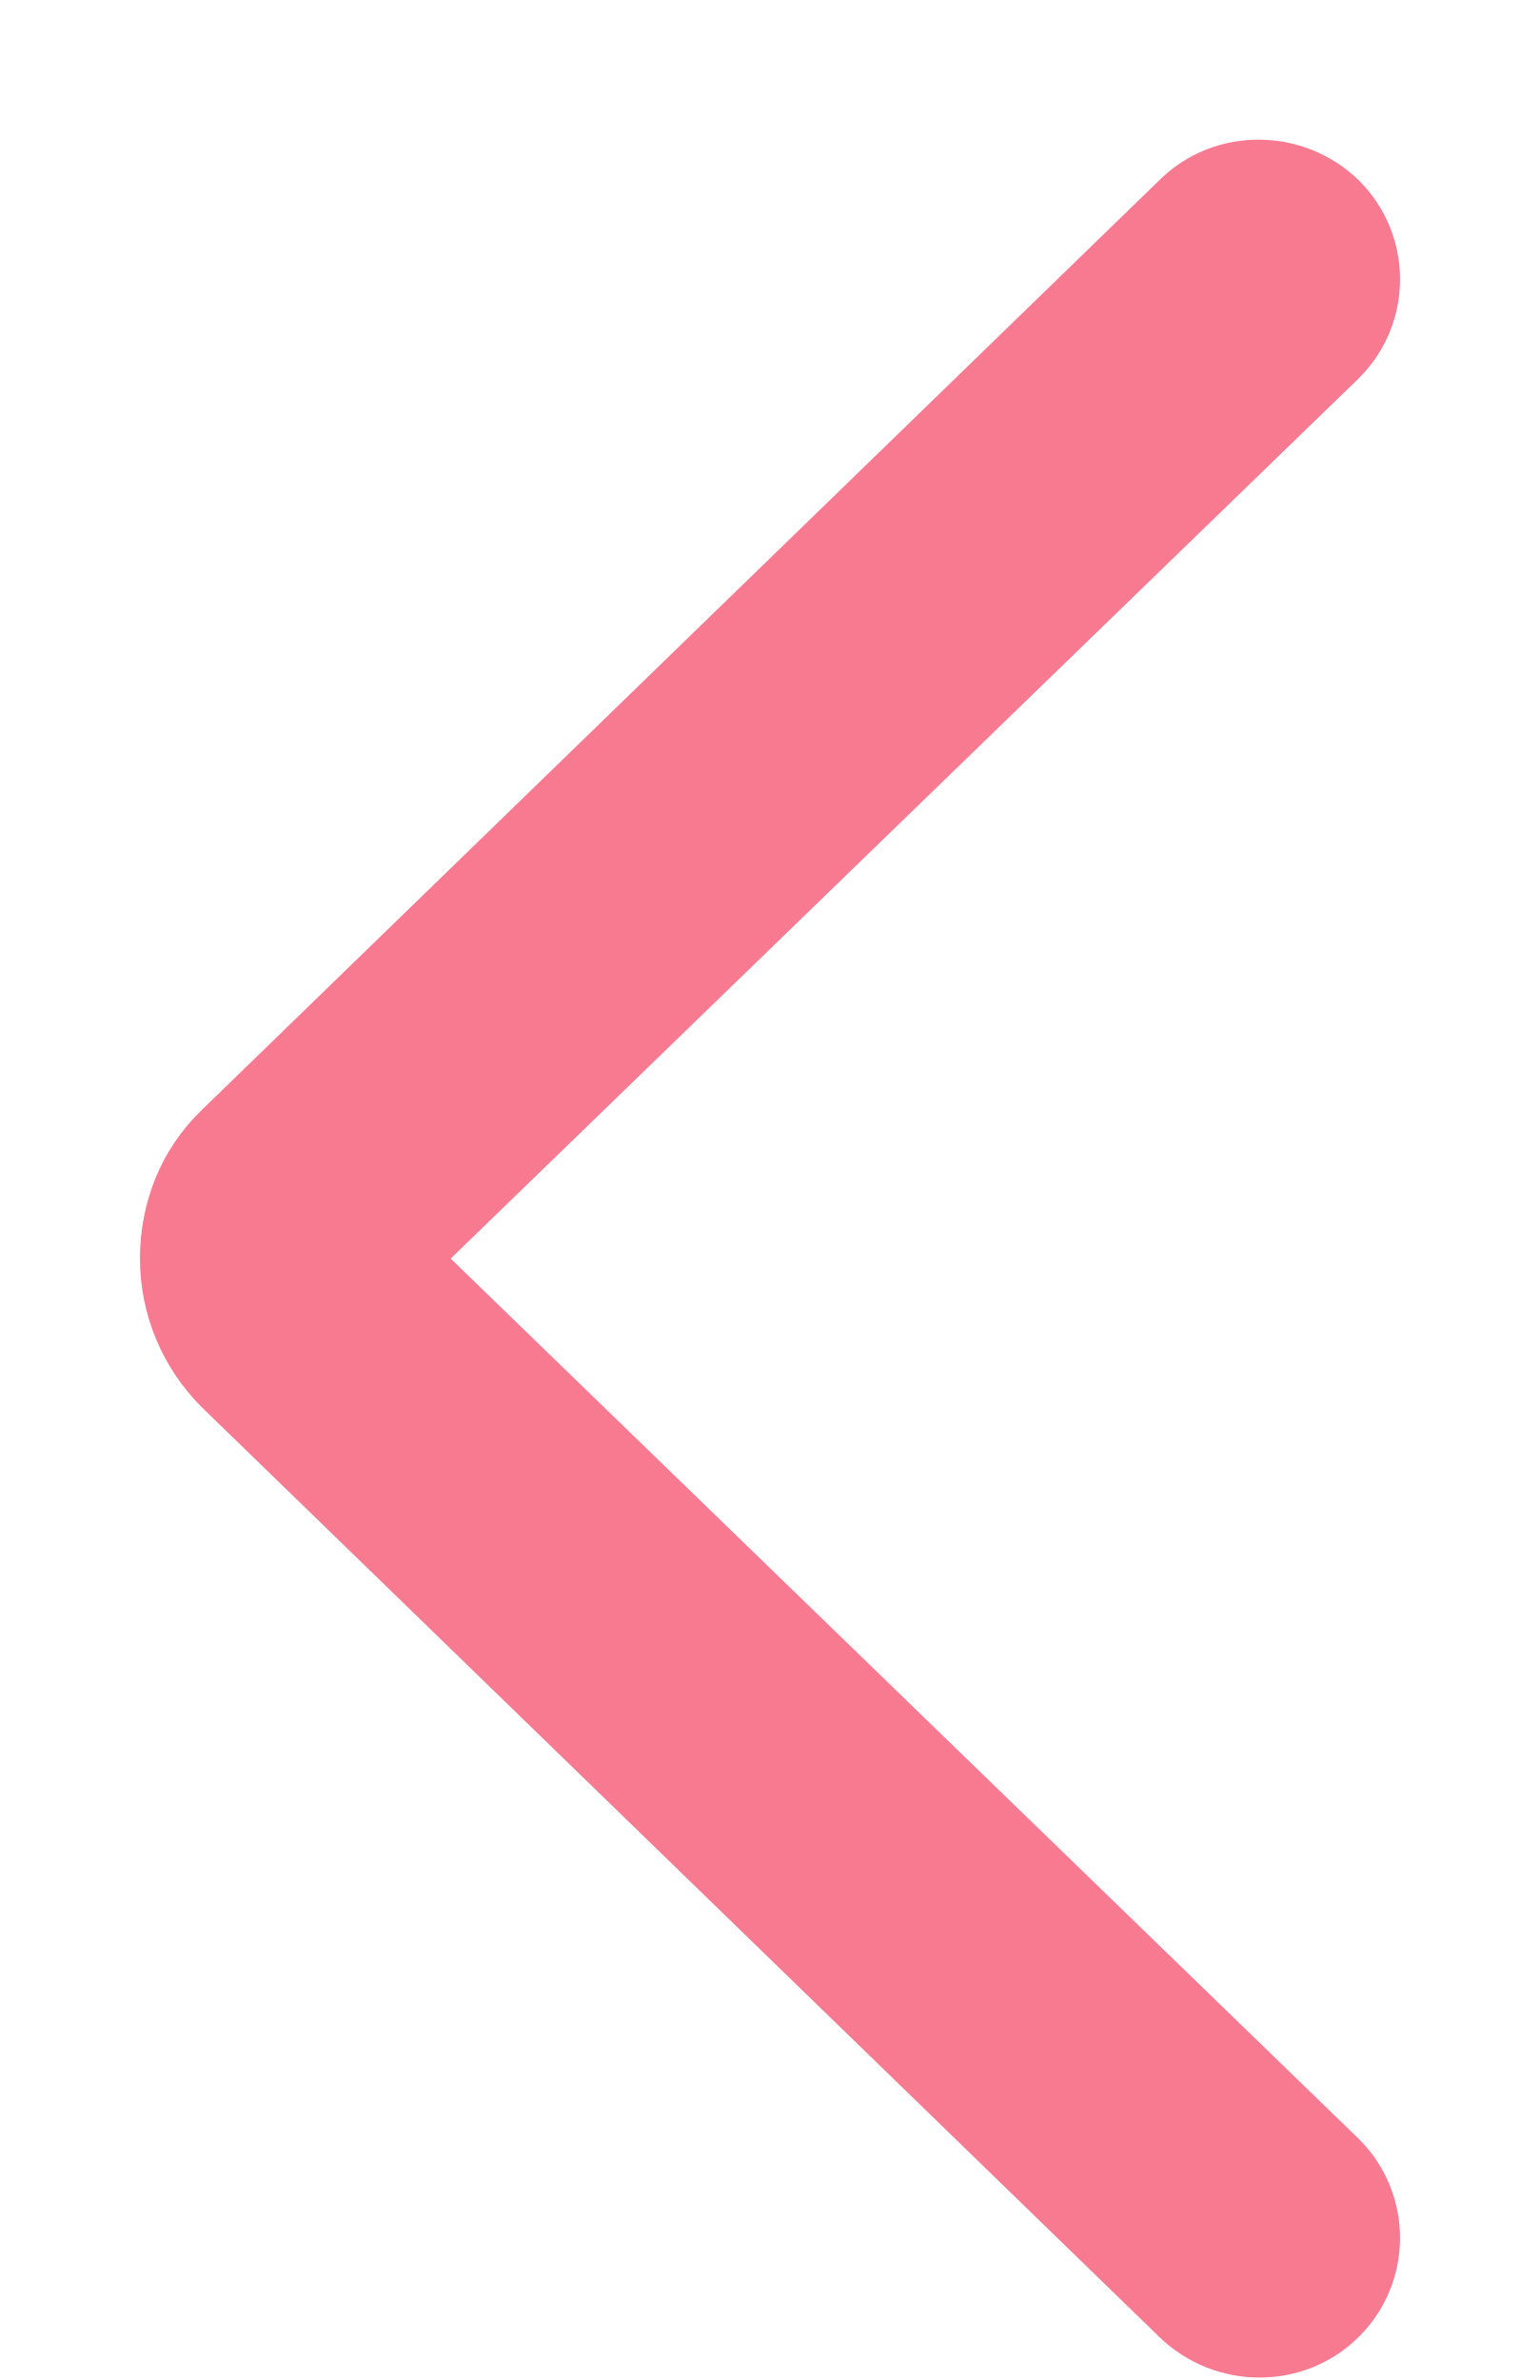
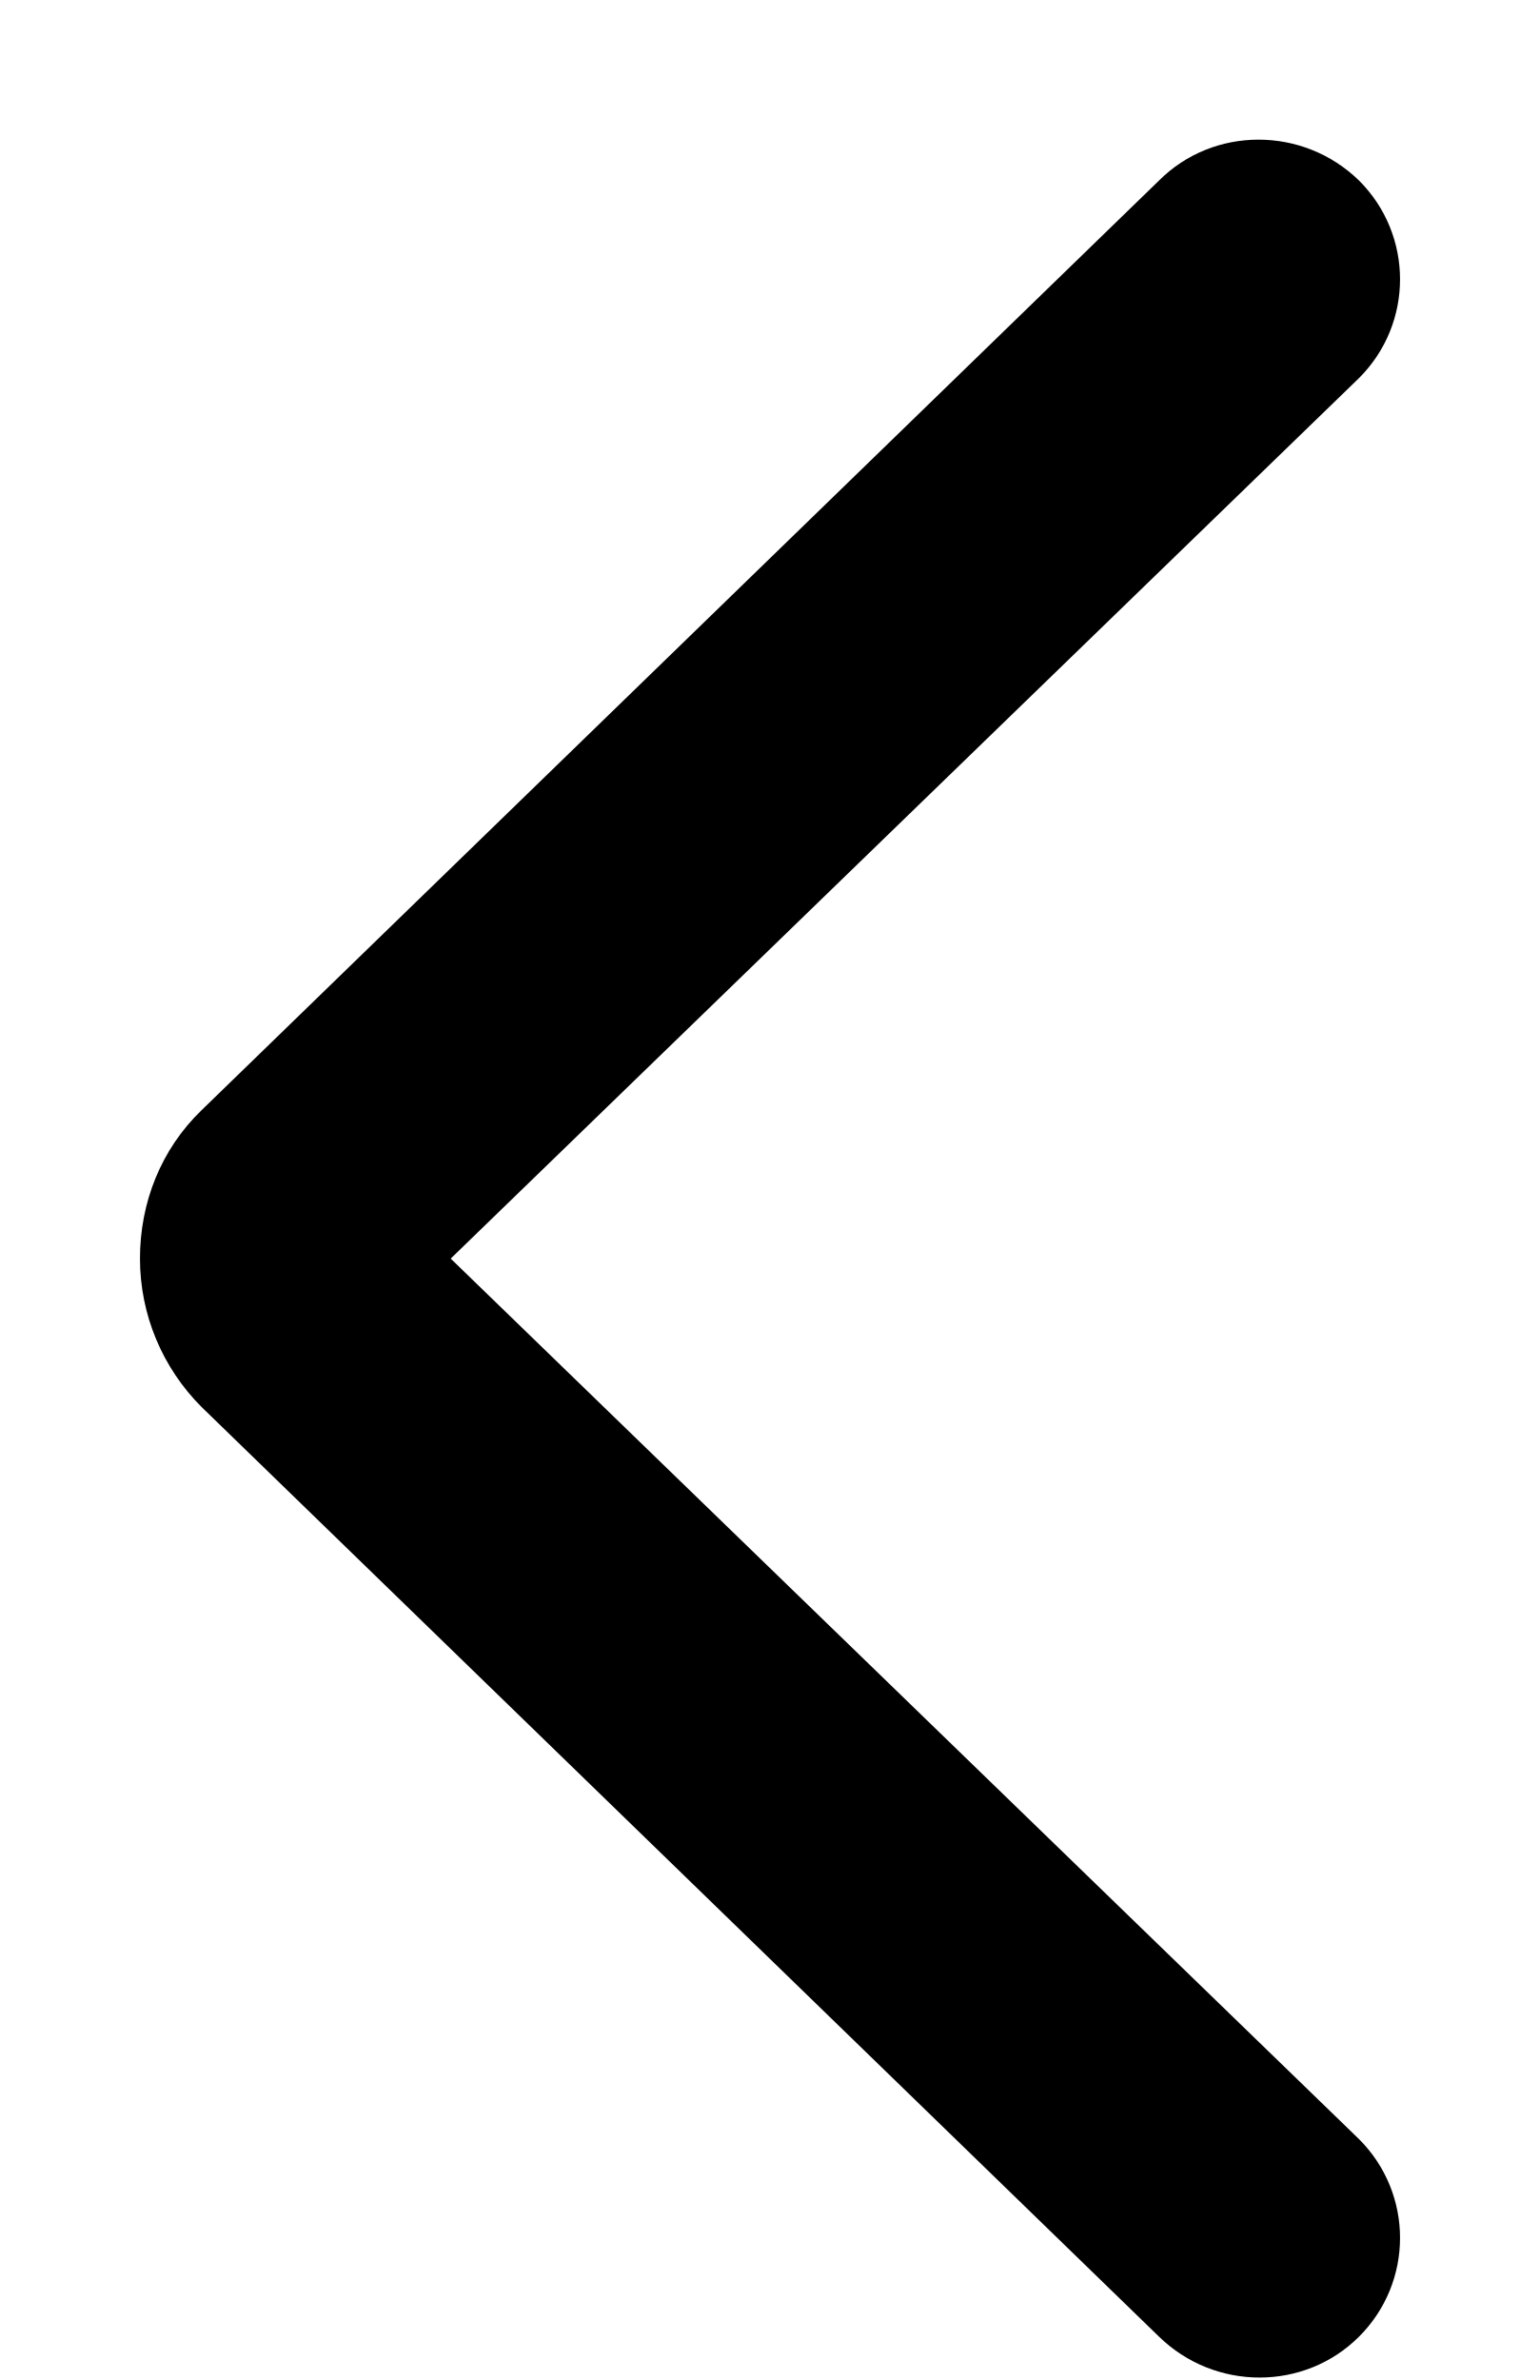
<svg xmlns="http://www.w3.org/2000/svg" viewBox="0 0 11 17" width="11" height="17">
-   <style>
- 		tspan { white-space:pre }
- 		.shp0 { fill: #f77a90 } 
- 	</style>
-   <path id="стрелка влево copy 2" class="shp0" d="M1.44,10.05v0l6.84,6.64c0.4,0.39 1.04,0.39 1.43,0c0.39,-0.39 0.39,-1.02 0,-1.41l-6.49,-6.29l6.49,-6.29c0.39,-0.39 0.39,-1.02 0,-1.41c-0.4,-0.39 -1.04,-0.39 -1.43,0l-6.84,6.64c-0.29,0.28 -0.44,0.66 -0.44,1.06c0,0.4 0.16,0.78 0.44,1.06z" />
+   <path d="M1.44,10.05v0l6.84,6.64c0.4,0.39 1.04,0.39 1.43,0c0.39,-0.39 0.39,-1.02 0,-1.41l-6.49,-6.29l6.49,-6.29c0.39,-0.39 0.39,-1.02 0,-1.41c-0.4,-0.39 -1.04,-0.39 -1.43,0l-6.84,6.64c-0.29,0.28 -0.44,0.66 -0.44,1.06c0,0.4 0.16,0.78 0.44,1.06z" />
</svg>
